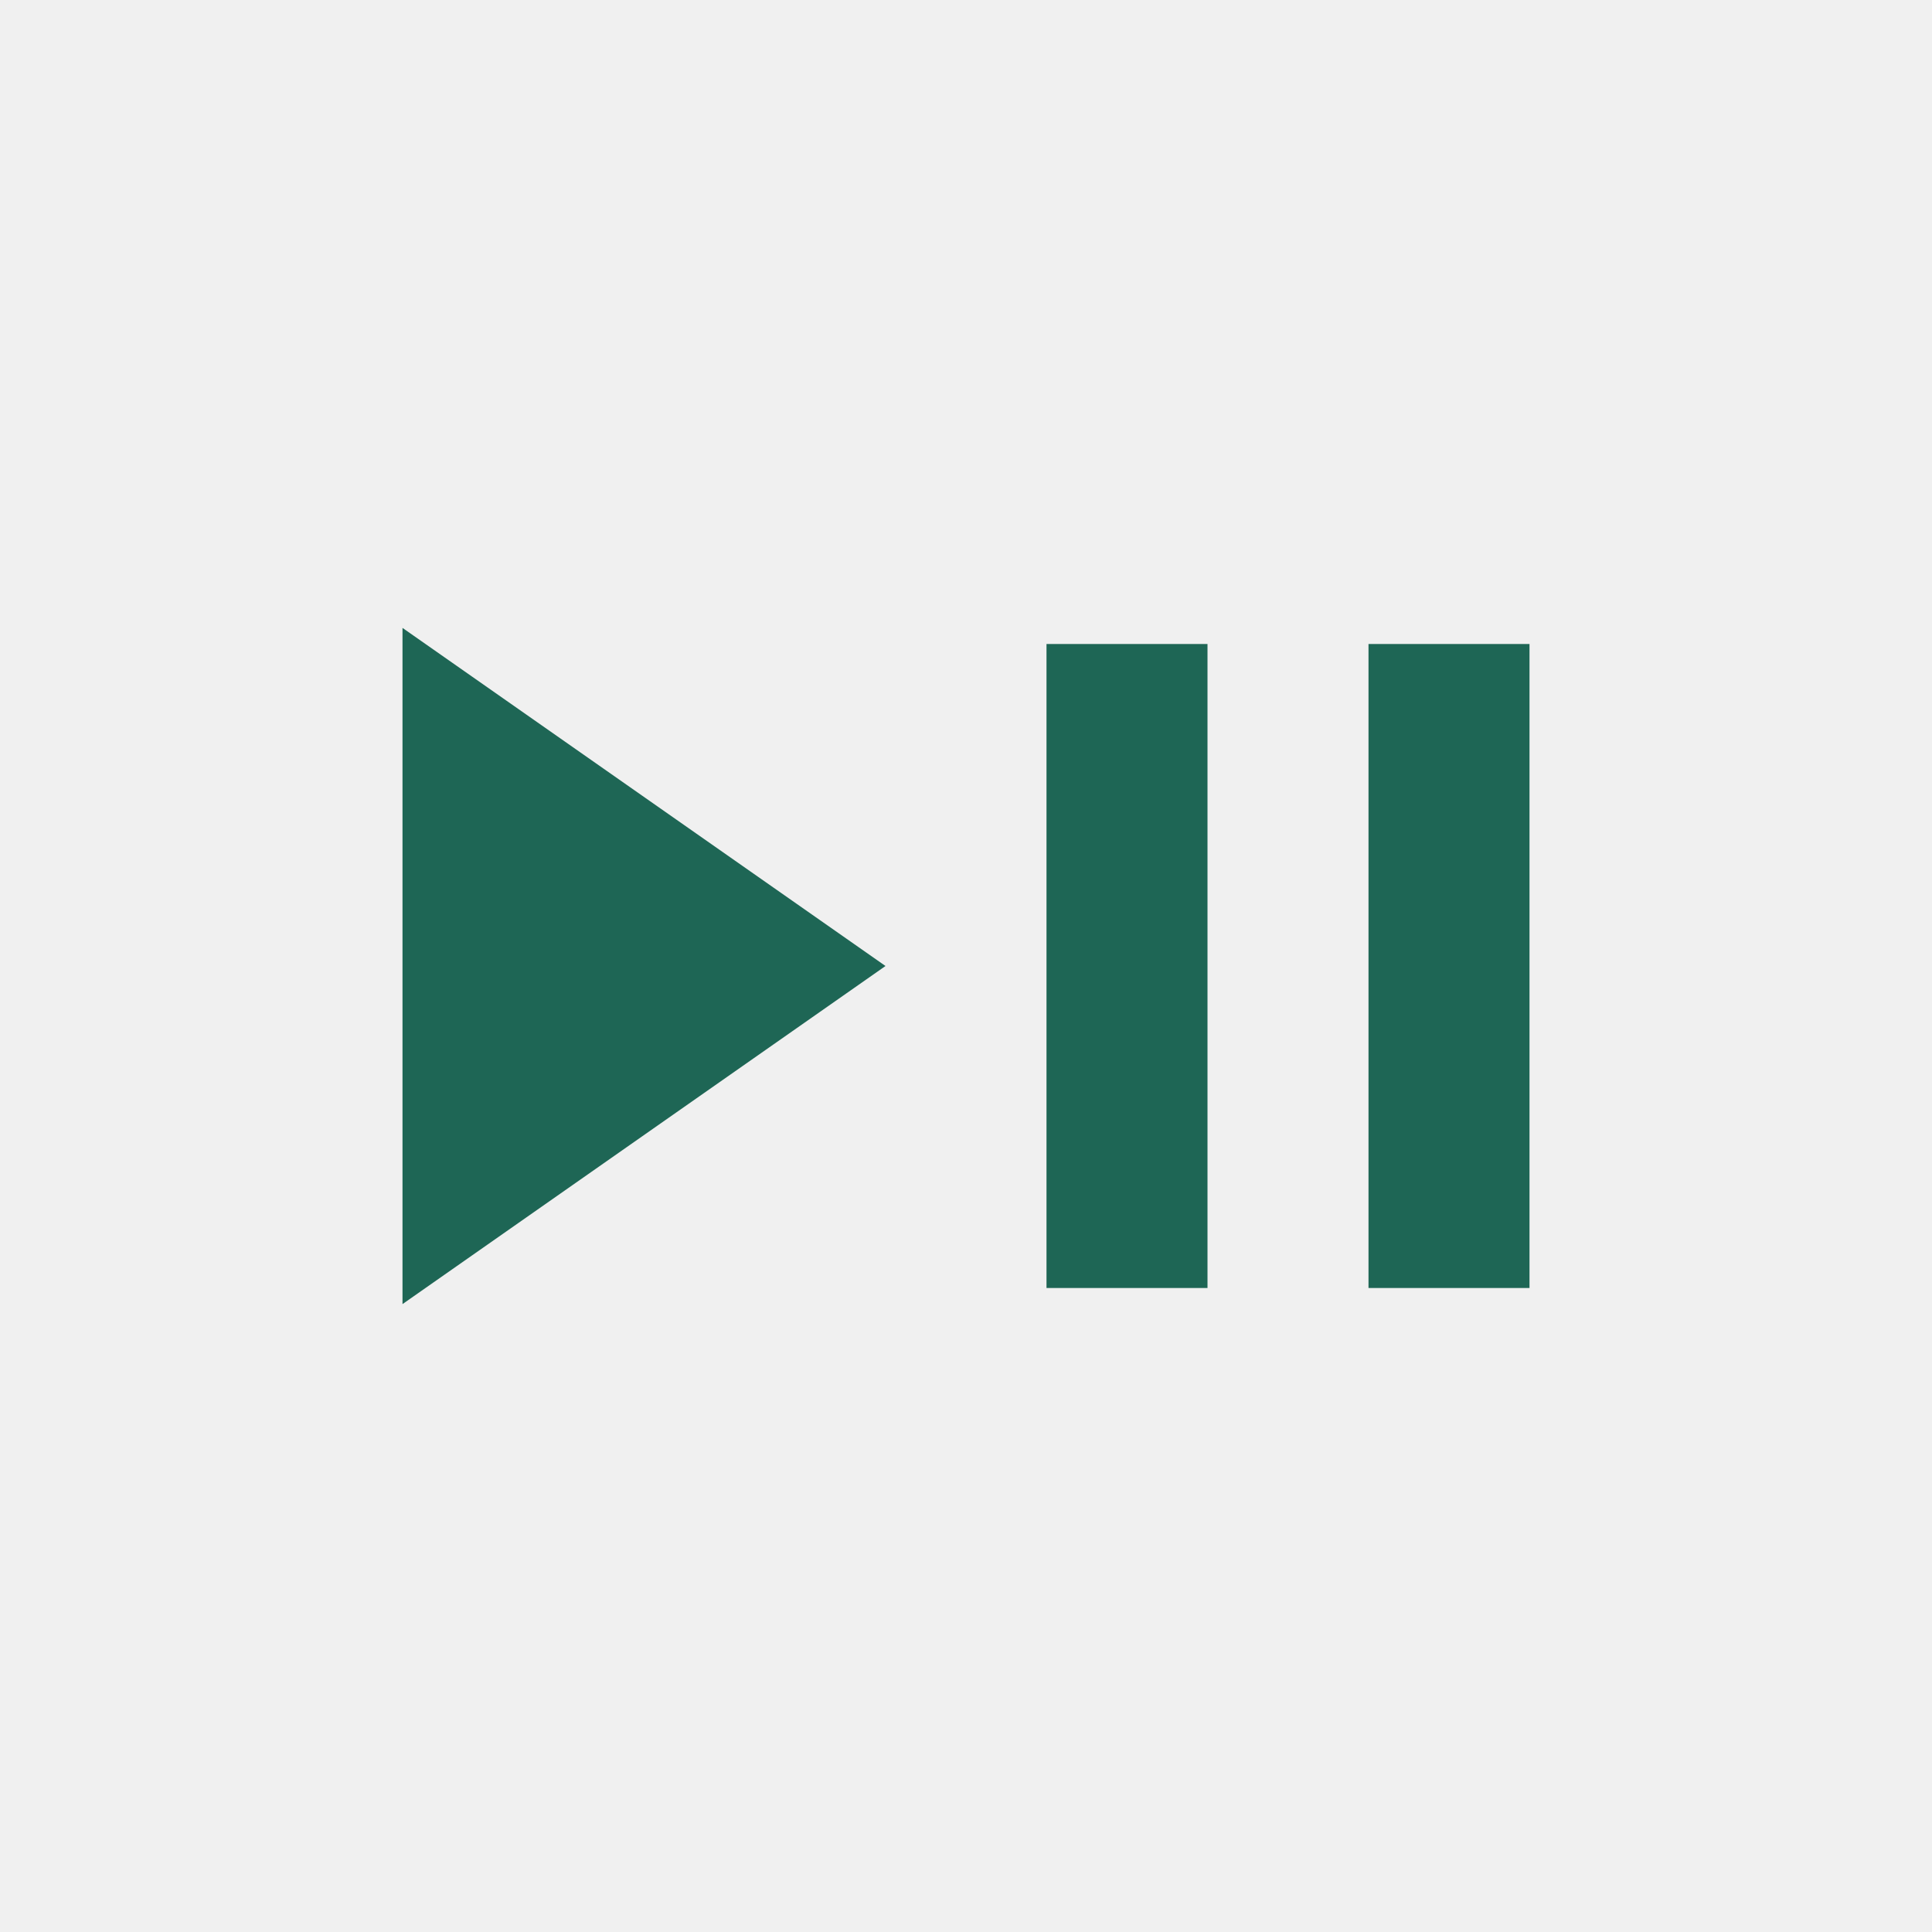
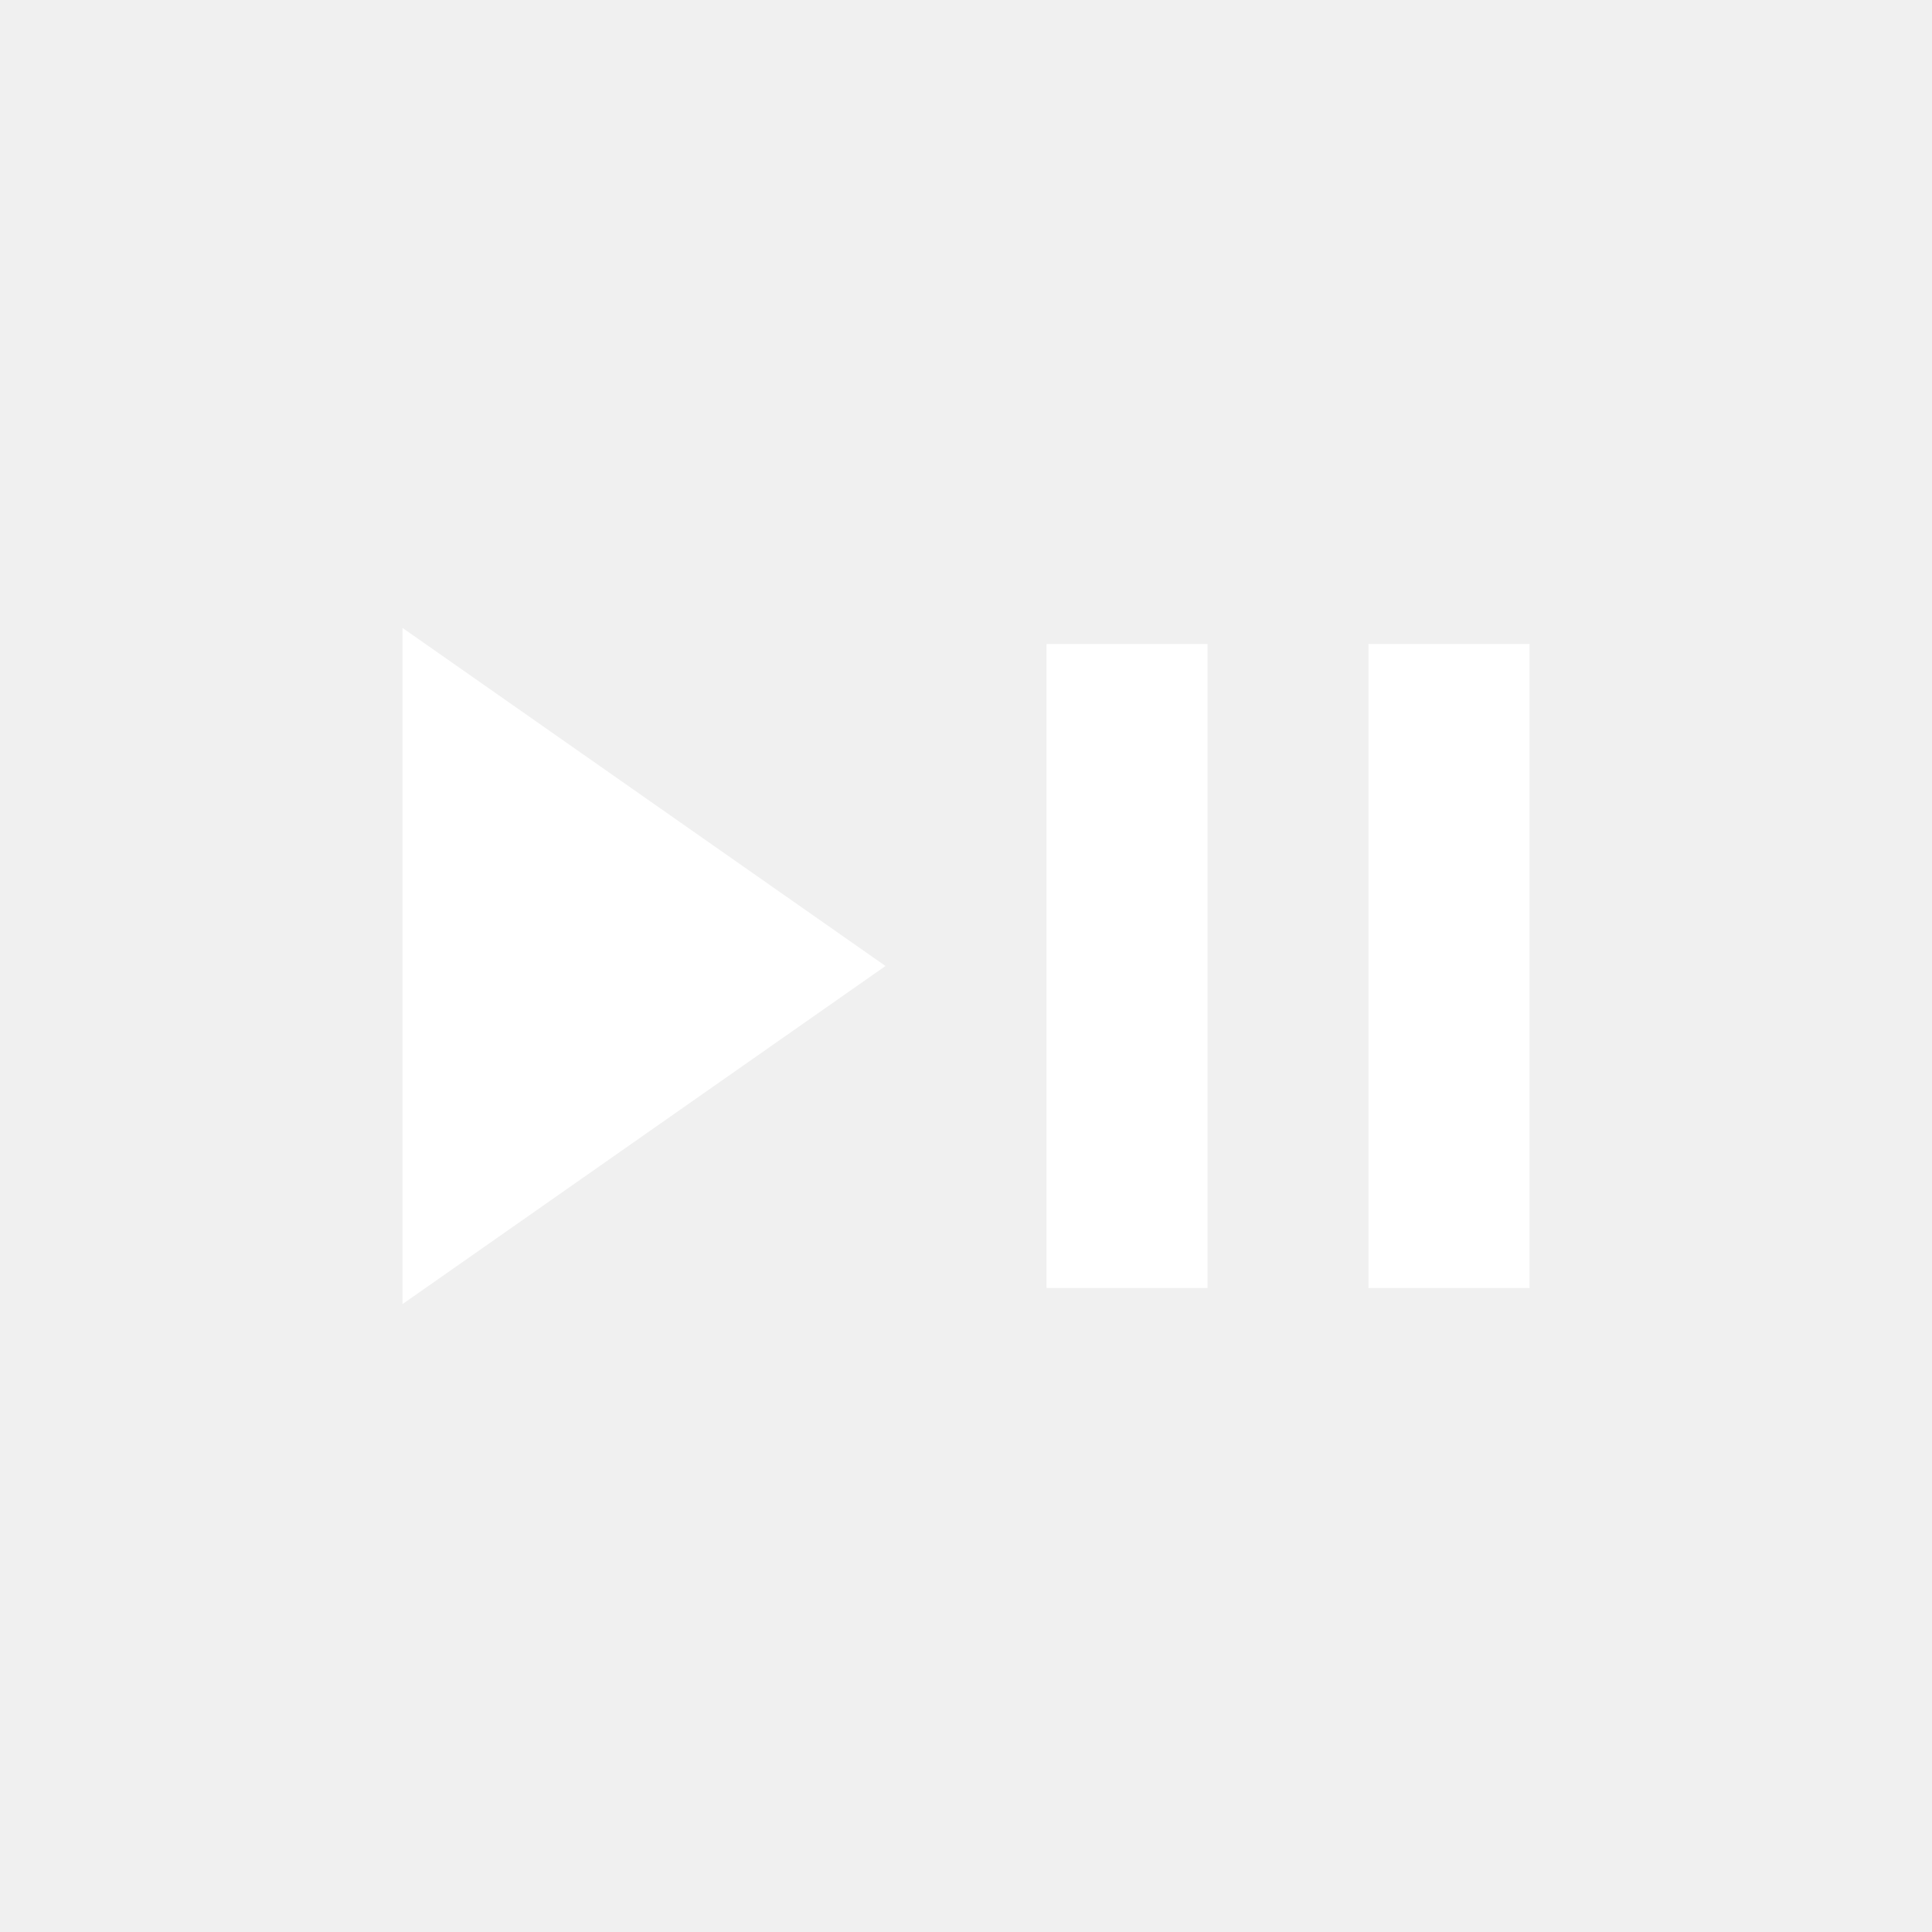
- <svg xmlns="http://www.w3.org/2000/svg" height="24px" viewBox="0 -960 960 960" width="24px" fill="#1e6655">
+ <svg xmlns="http://www.w3.org/2000/svg" height="5rem" viewBox="0 -960 960 960" width="5rem" fill="#ffffff">
  <path d="M200-312v-336l240 168-240 168Zm320-8v-320h80v320h-80Zm160 0v-320h80v320h-80Z" />
</svg>
